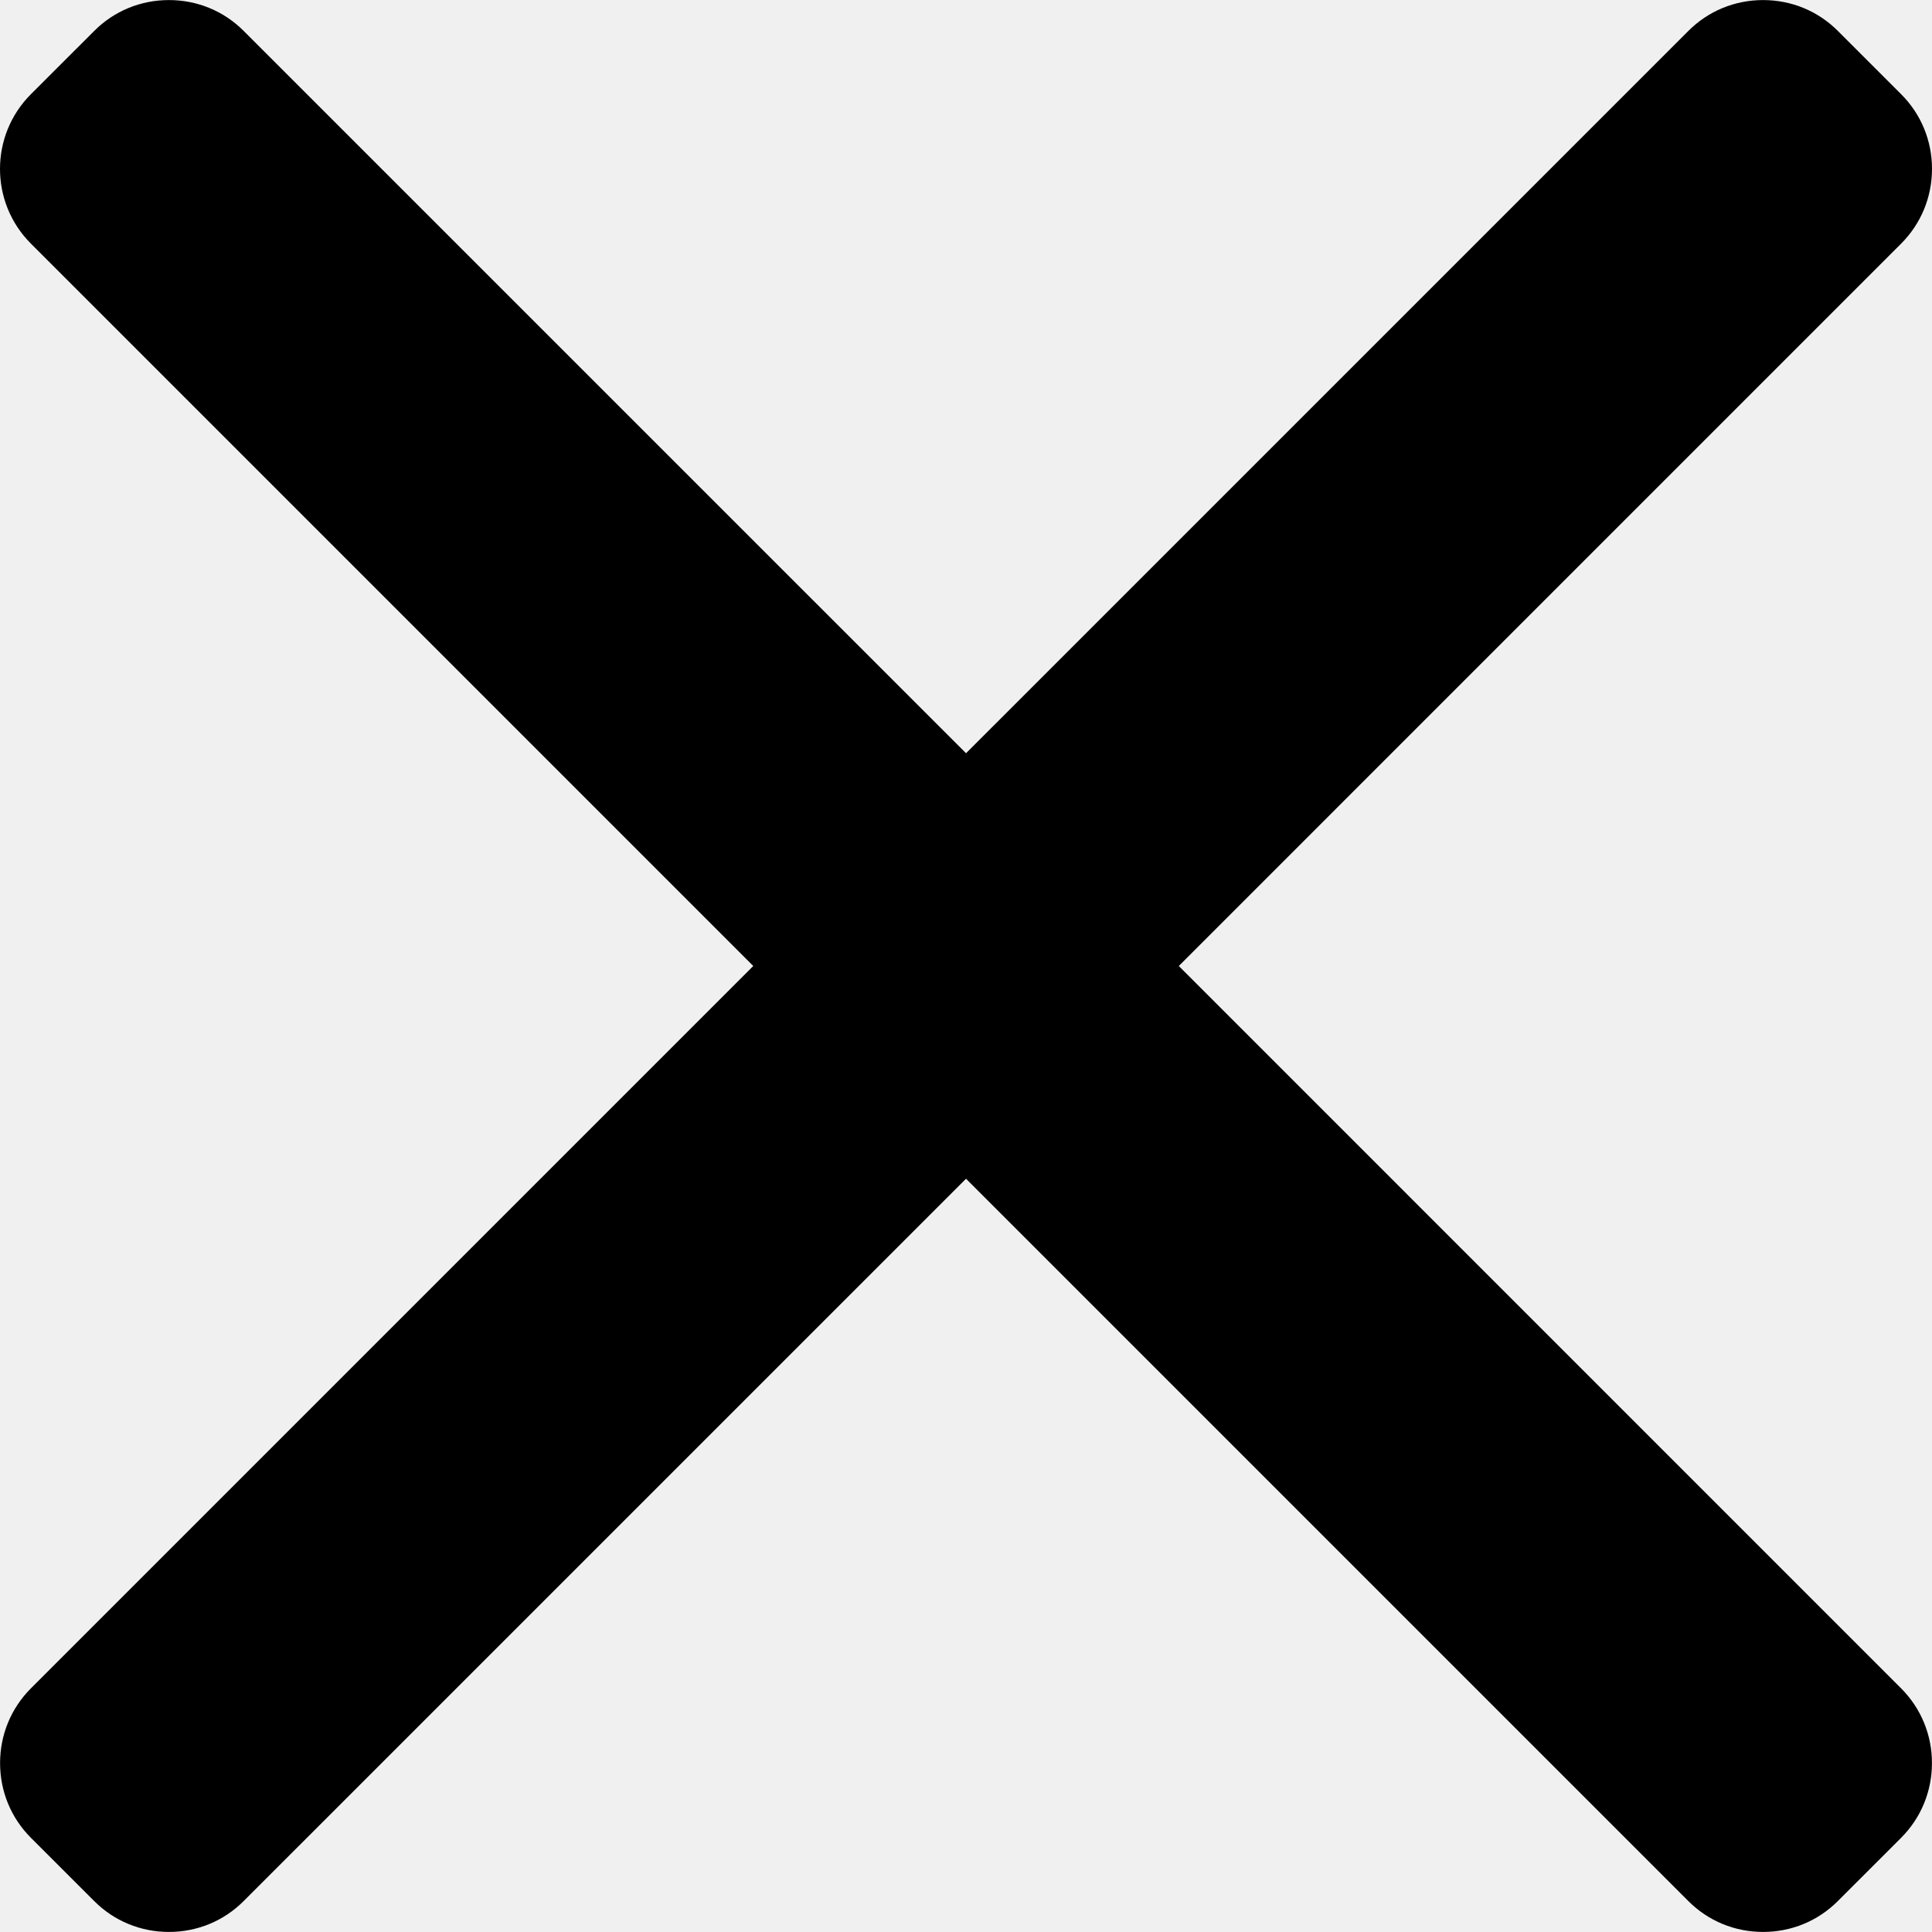
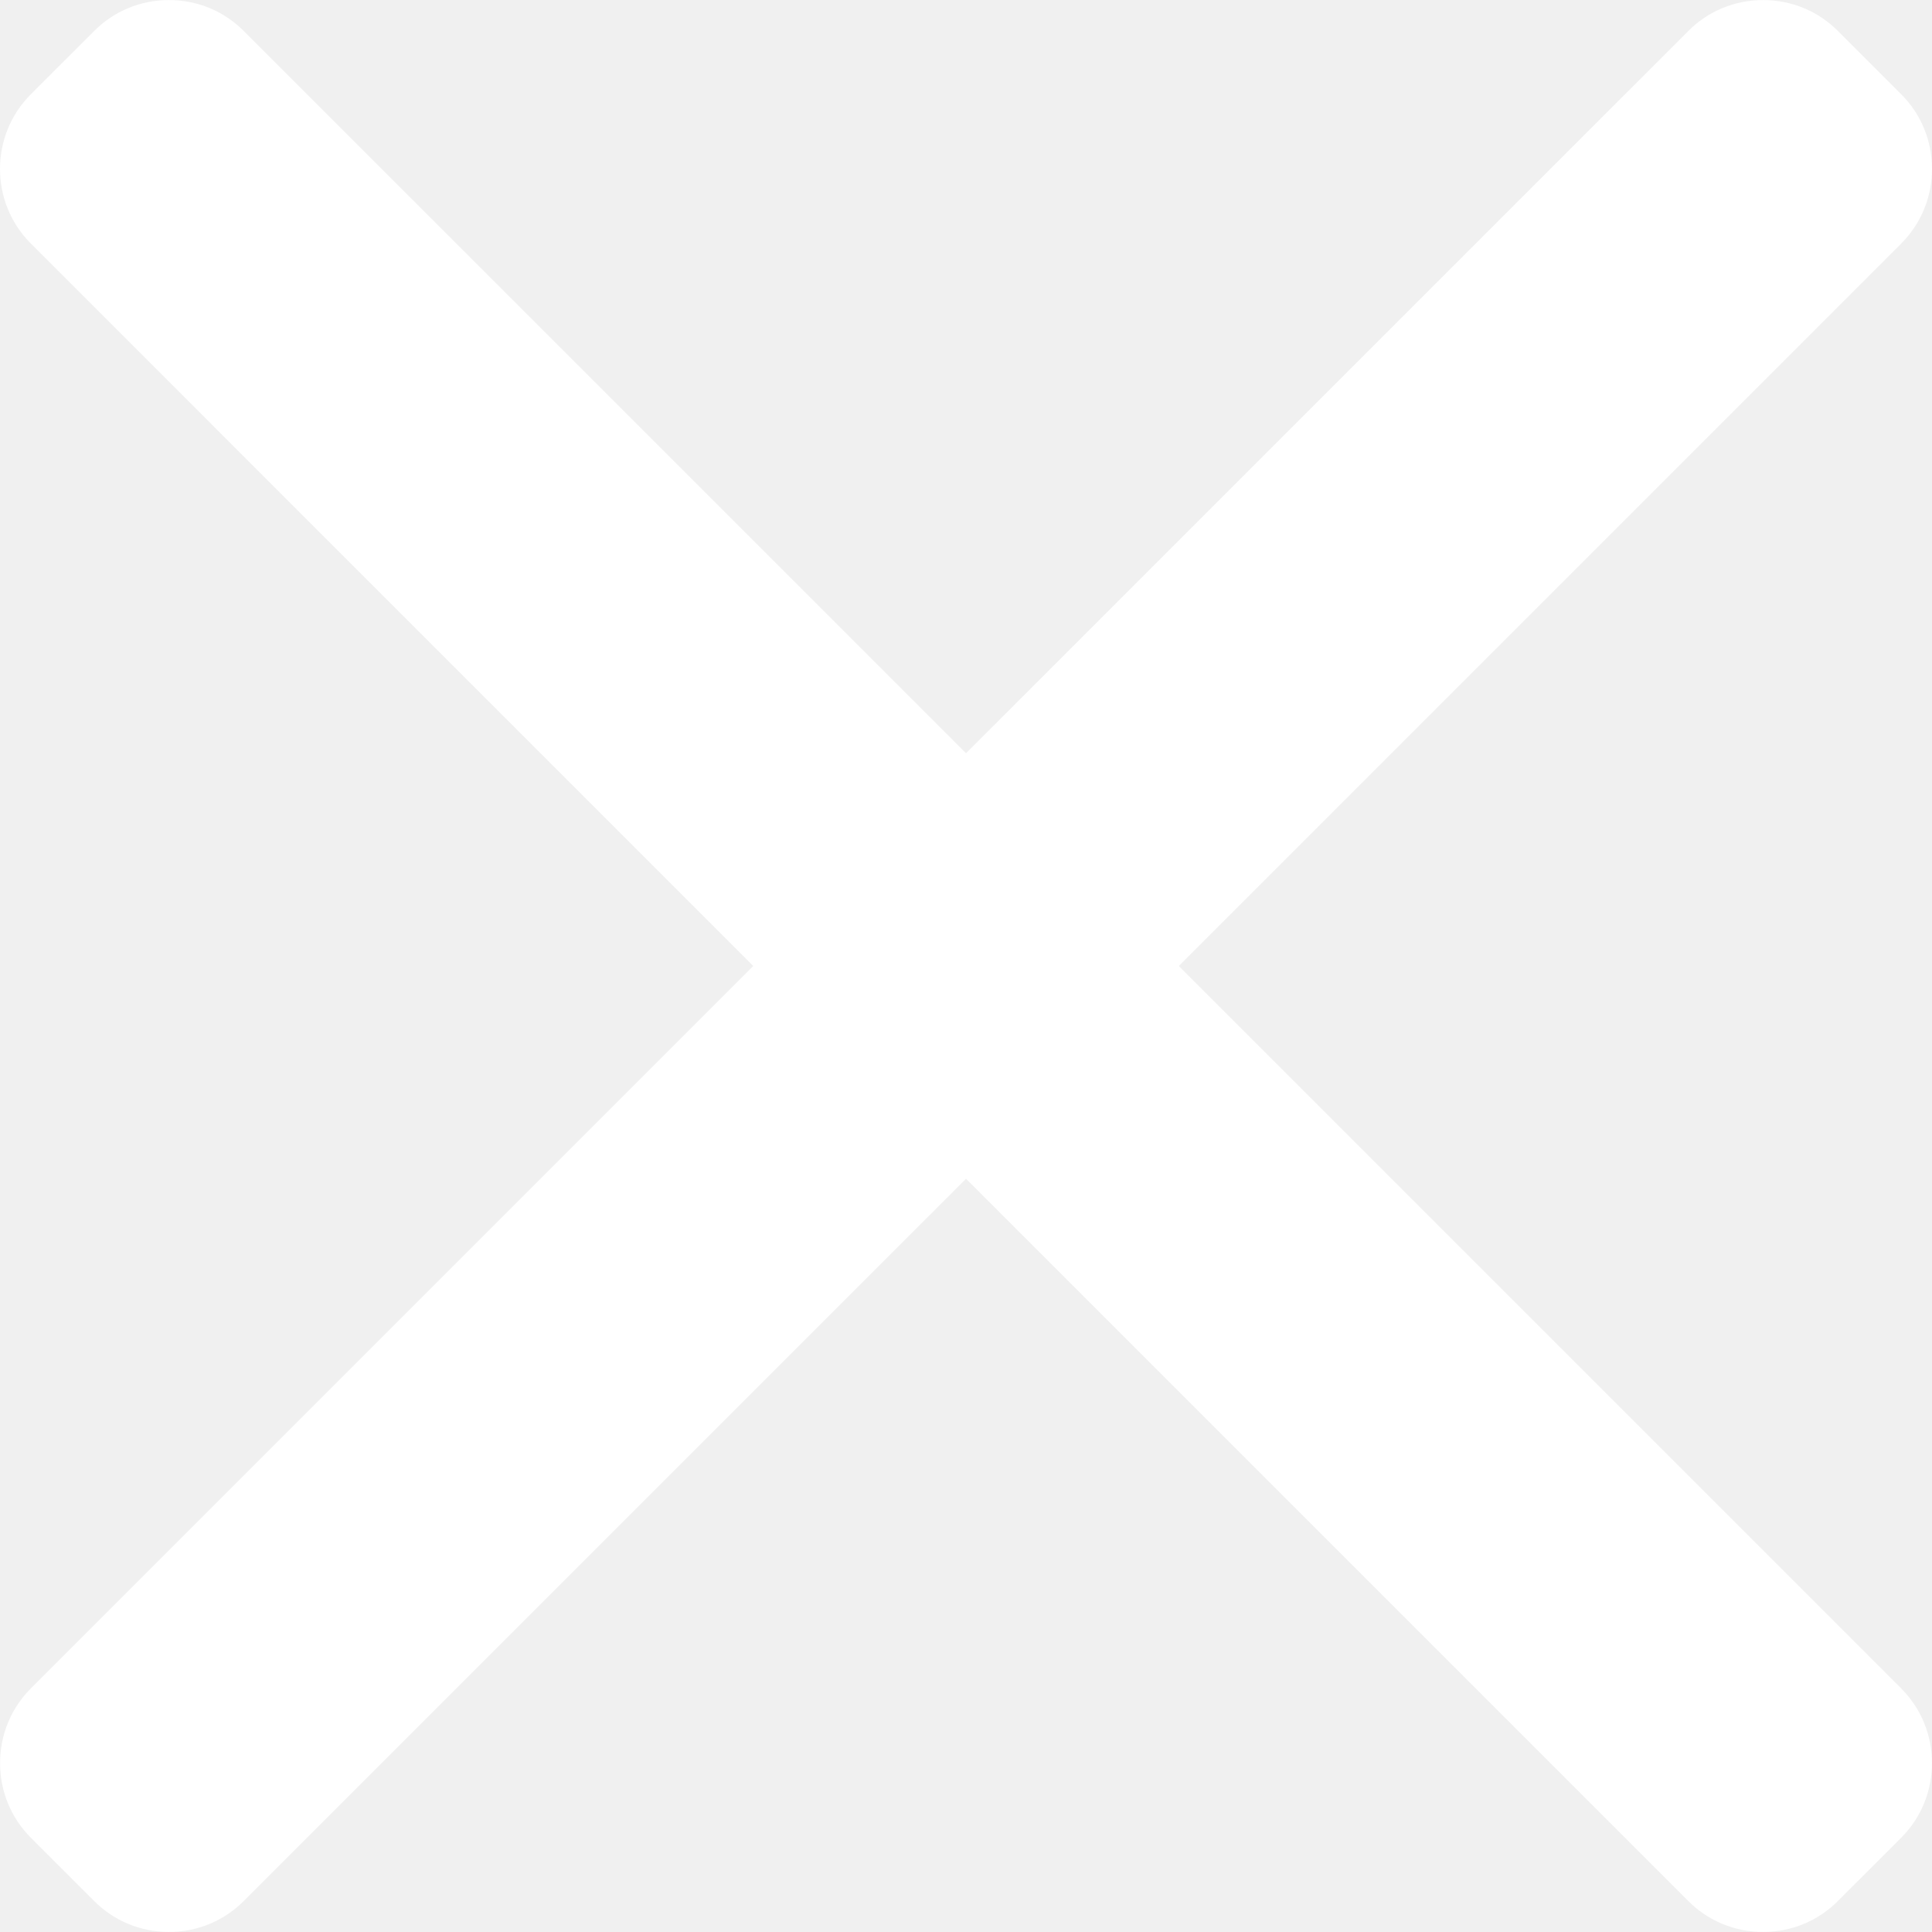
- <svg xmlns="http://www.w3.org/2000/svg" version="1.1" id="Layer_1" x="0px" y="0px" viewBox="0 0 492 492" style="enable-background:new 0 0 492 492;" xml:space="preserve">
+ <svg xmlns="http://www.w3.org/2000/svg" version="1.1" id="Layer_1" x="0px" y="0px" viewBox="0 0 492 492" style="enable-background:new 0 0 492 492;" xml:space="preserve" fill="white">
  <g>
    <g>
      <path d="M300.188,246L484.14,62.04c5.06-5.064,7.852-11.82,7.86-19.024c0-7.208-2.792-13.972-7.86-19.028L468.02,7.872    c-5.068-5.076-11.824-7.856-19.036-7.856c-7.2,0-13.956,2.78-19.024,7.856L246.008,191.82L62.048,7.872    c-5.06-5.076-11.82-7.856-19.028-7.856c-7.2,0-13.96,2.78-19.02,7.856L7.872,23.988c-10.496,10.496-10.496,27.568,0,38.052    L191.828,246L7.872,429.952c-5.064,5.072-7.852,11.828-7.852,19.032c0,7.204,2.788,13.96,7.852,19.028l16.124,16.116    c5.06,5.072,11.824,7.856,19.02,7.856c7.208,0,13.968-2.784,19.028-7.856l183.96-183.952l183.952,183.952    c5.068,5.072,11.824,7.856,19.024,7.856h0.008c7.204,0,13.96-2.784,19.028-7.856l16.12-16.116    c5.06-5.064,7.852-11.824,7.852-19.028c0-7.204-2.792-13.96-7.852-19.028L300.188,246z" />
    </g>
  </g>
  <g>
</g>
  <g>
</g>
  <g>
</g>
  <g>
</g>
  <g>
</g>
  <g>
</g>
  <g>
</g>
  <g>
</g>
  <g>
</g>
  <g>
</g>
  <g>
</g>
  <g>
</g>
  <g>
</g>
  <g>
</g>
  <g>
</g>
</svg>
